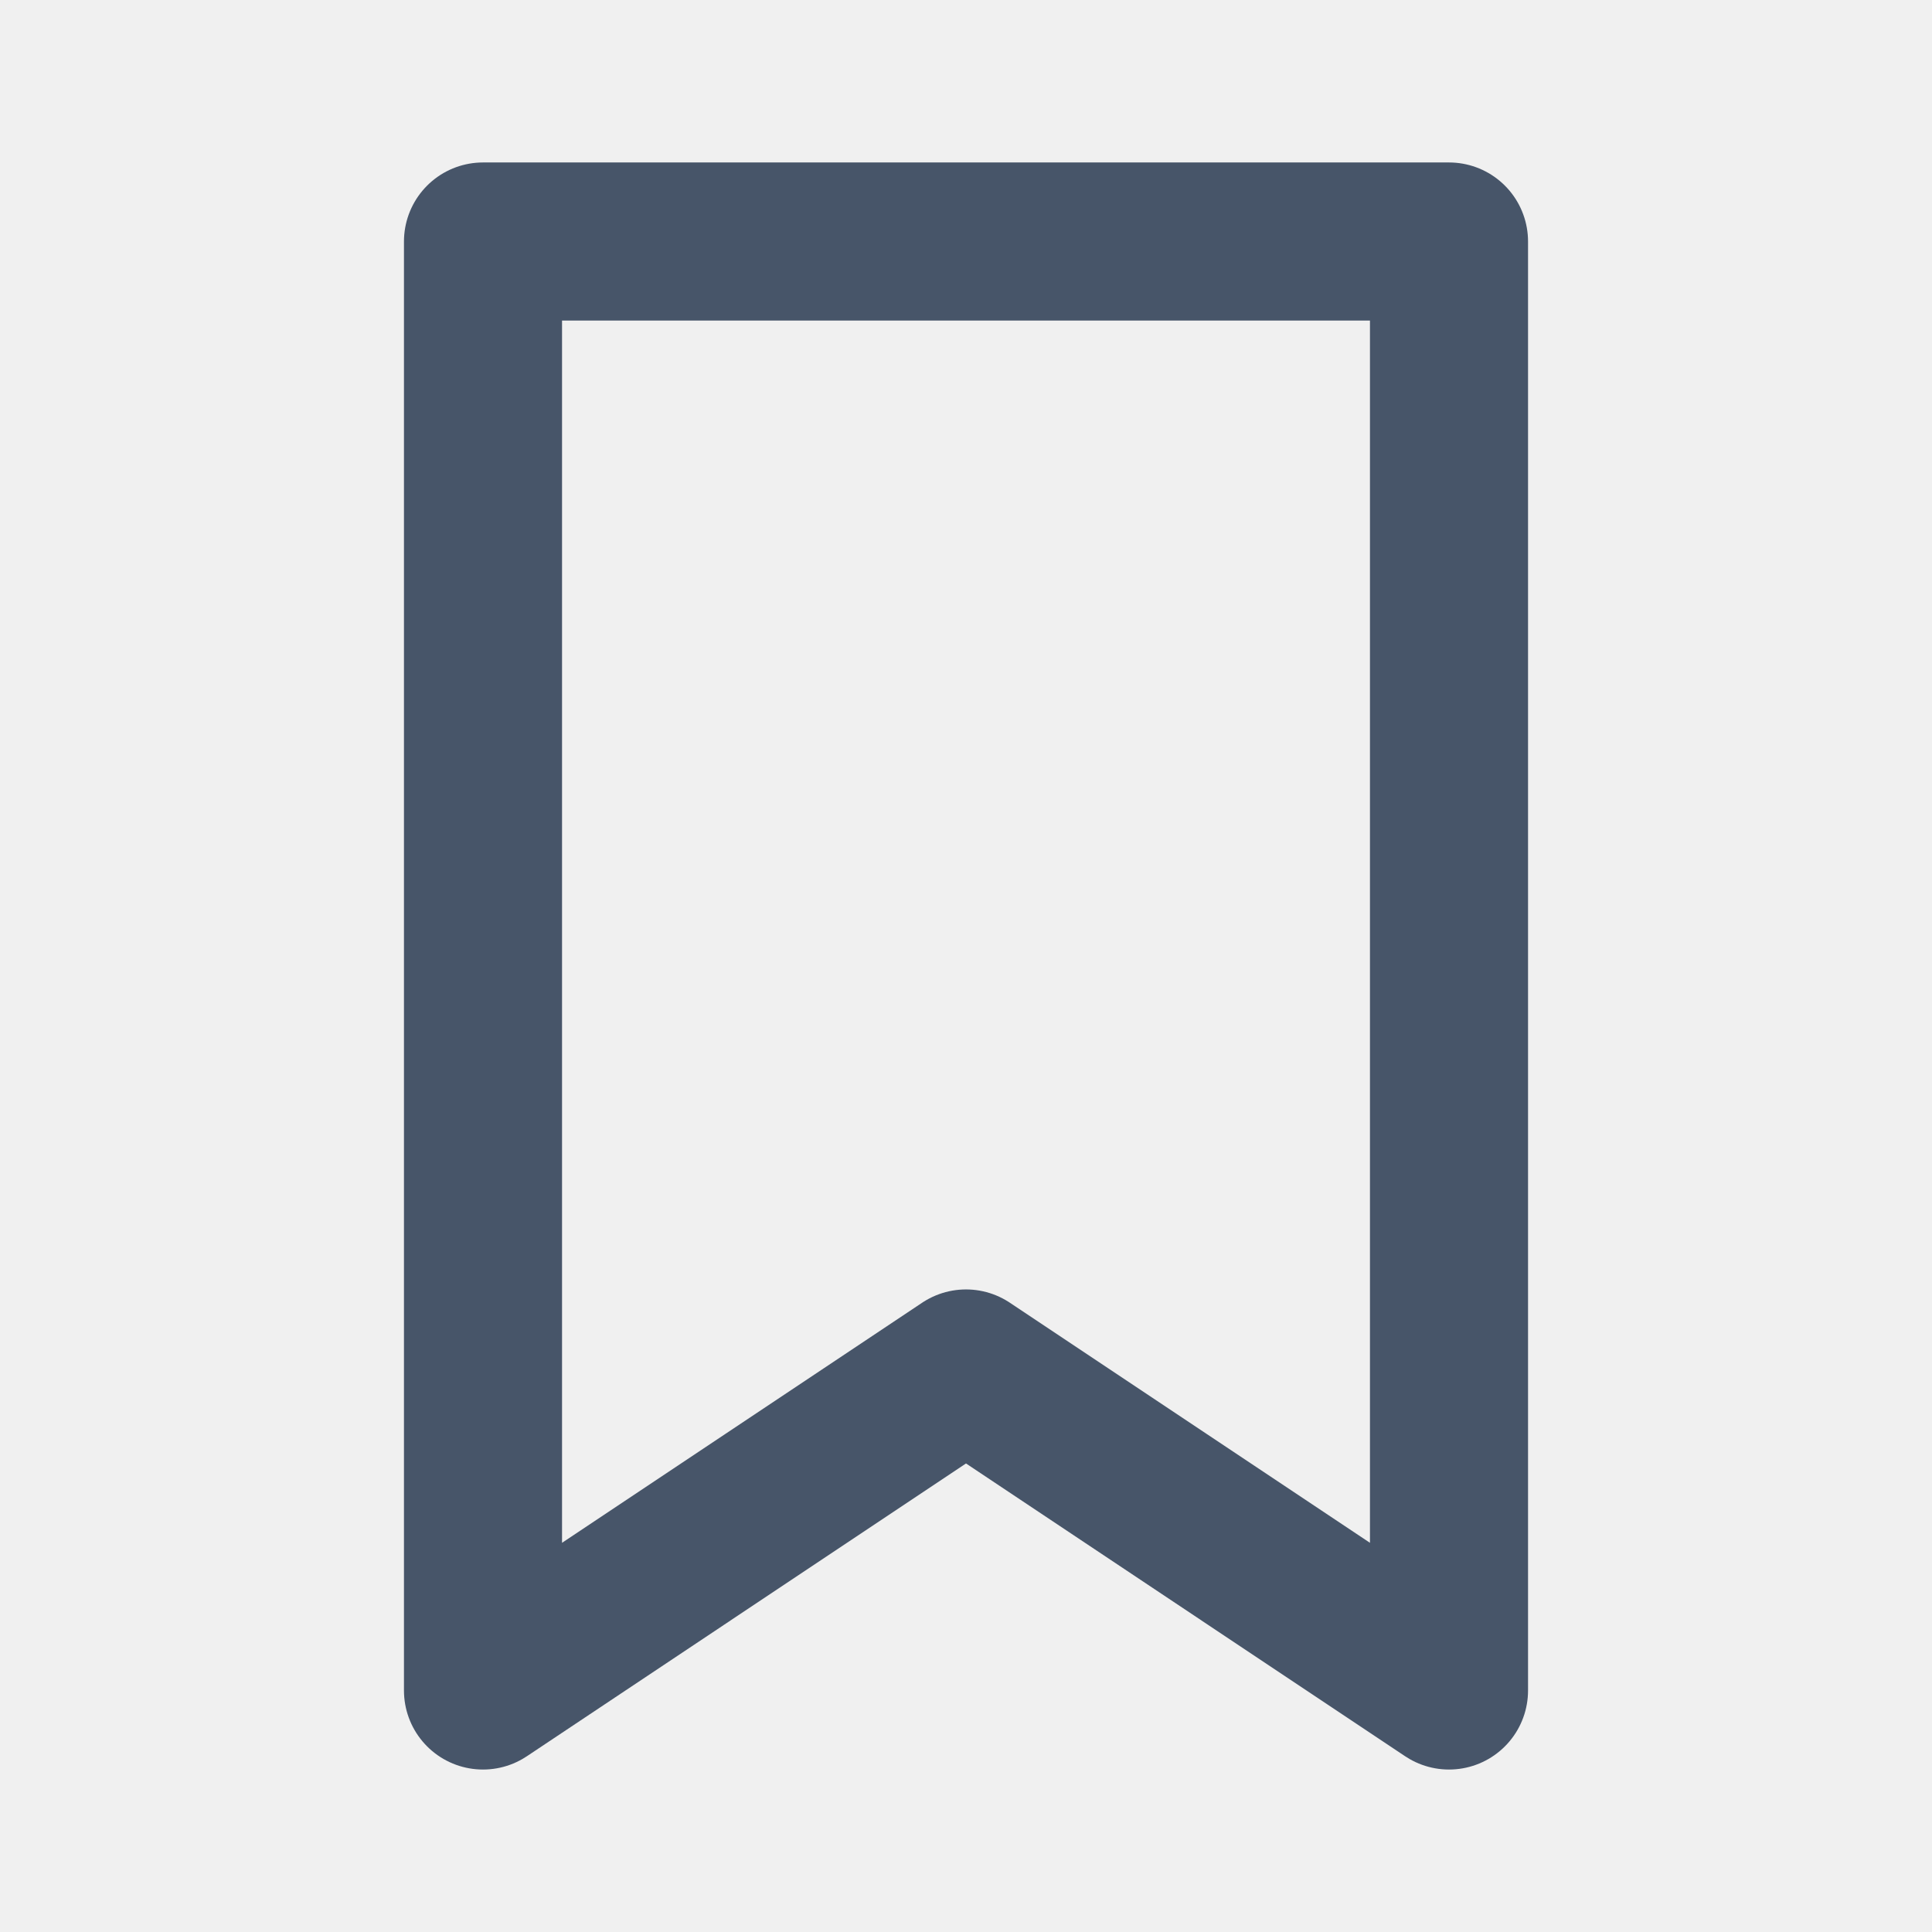
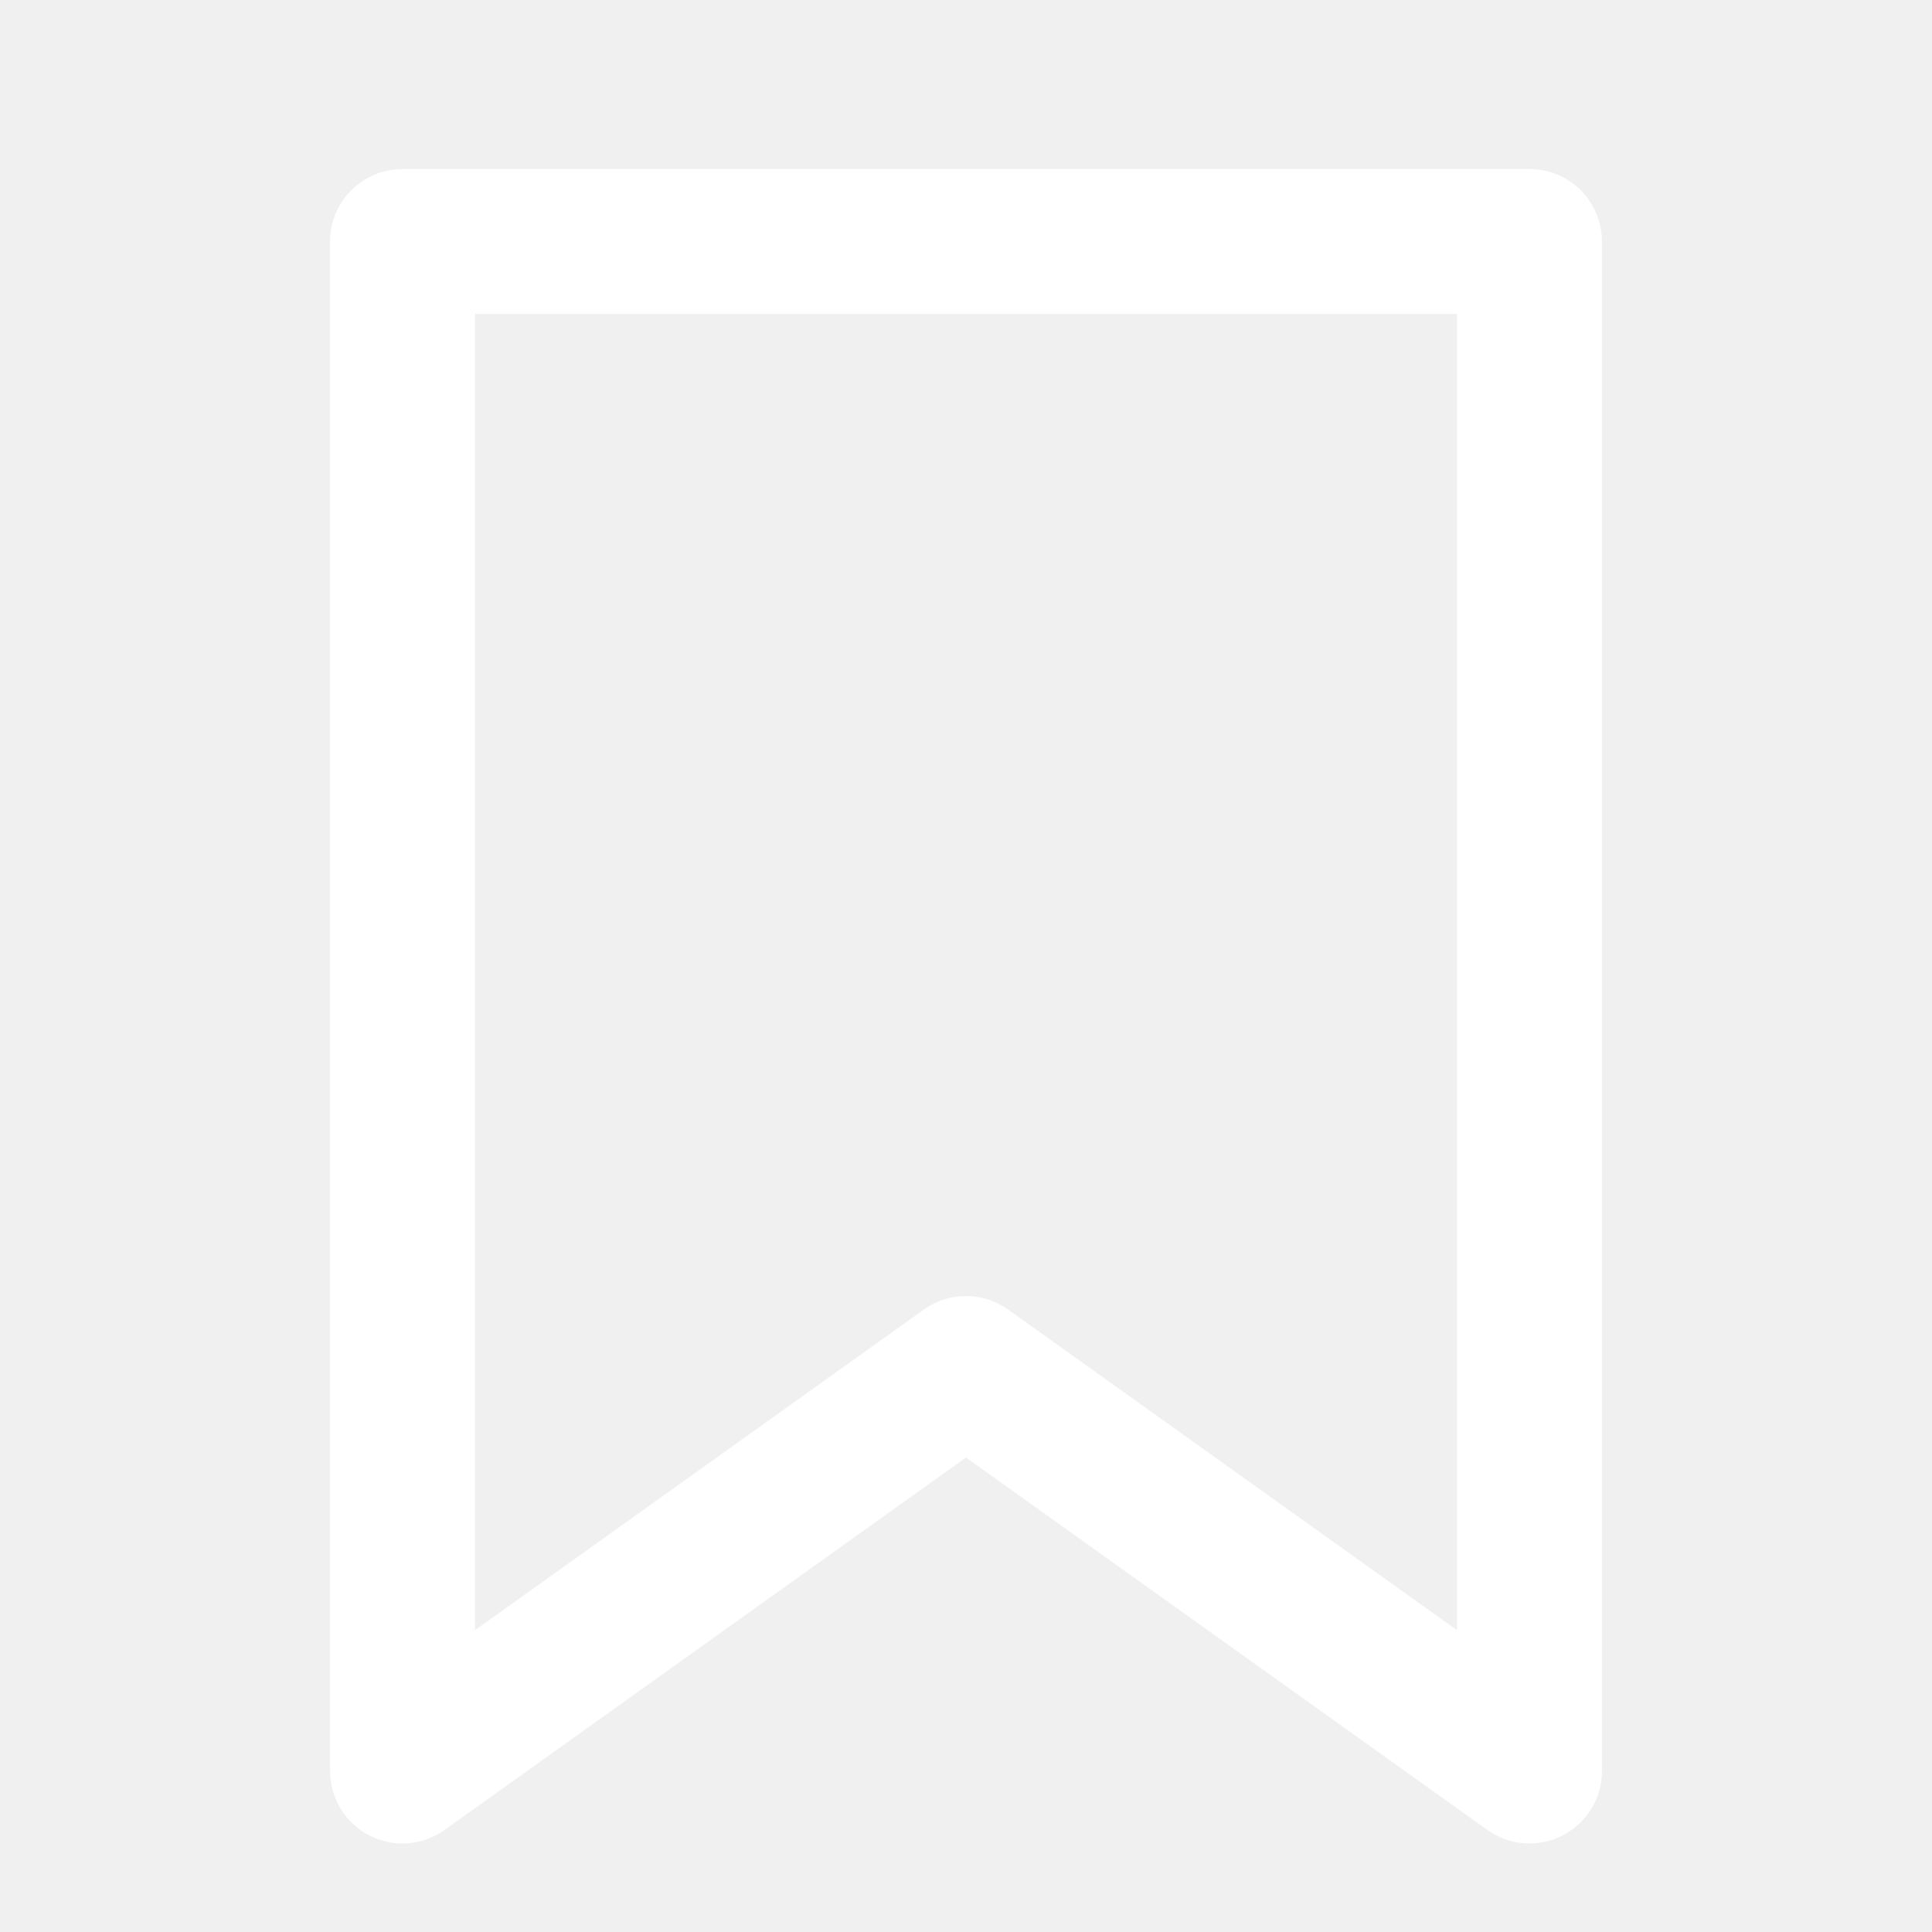
- <svg xmlns="http://www.w3.org/2000/svg" preserveAspectRatio="none" overflow="visible" style="display: block;" width="22" height="22" viewBox="0 0 22 22" fill="none">
-   <g id="Icon / bookmark">
-     <path id="Vector" d="M5.5 2.75H16.5V19.25L11 15.583L5.5 19.25V2.75Z" stroke-width="1.8" stroke-linecap="round" stroke-linejoin="round" stroke="#475569" />
+ <svg xmlns="http://www.w3.org/2000/svg" preserveAspectRatio="none" overflow="visible" style="display: block;" width="24" height="24" viewBox="0 0 24 24" fill="none">
+   <g id="Icon Â· bookmark">
+     <path id="Vector" d="M5 3H19V22L12 17L5 22V3Z" stroke-width="1.8" stroke-linecap="round" stroke-linejoin="round" stroke="white" />
  </g>
</svg>
